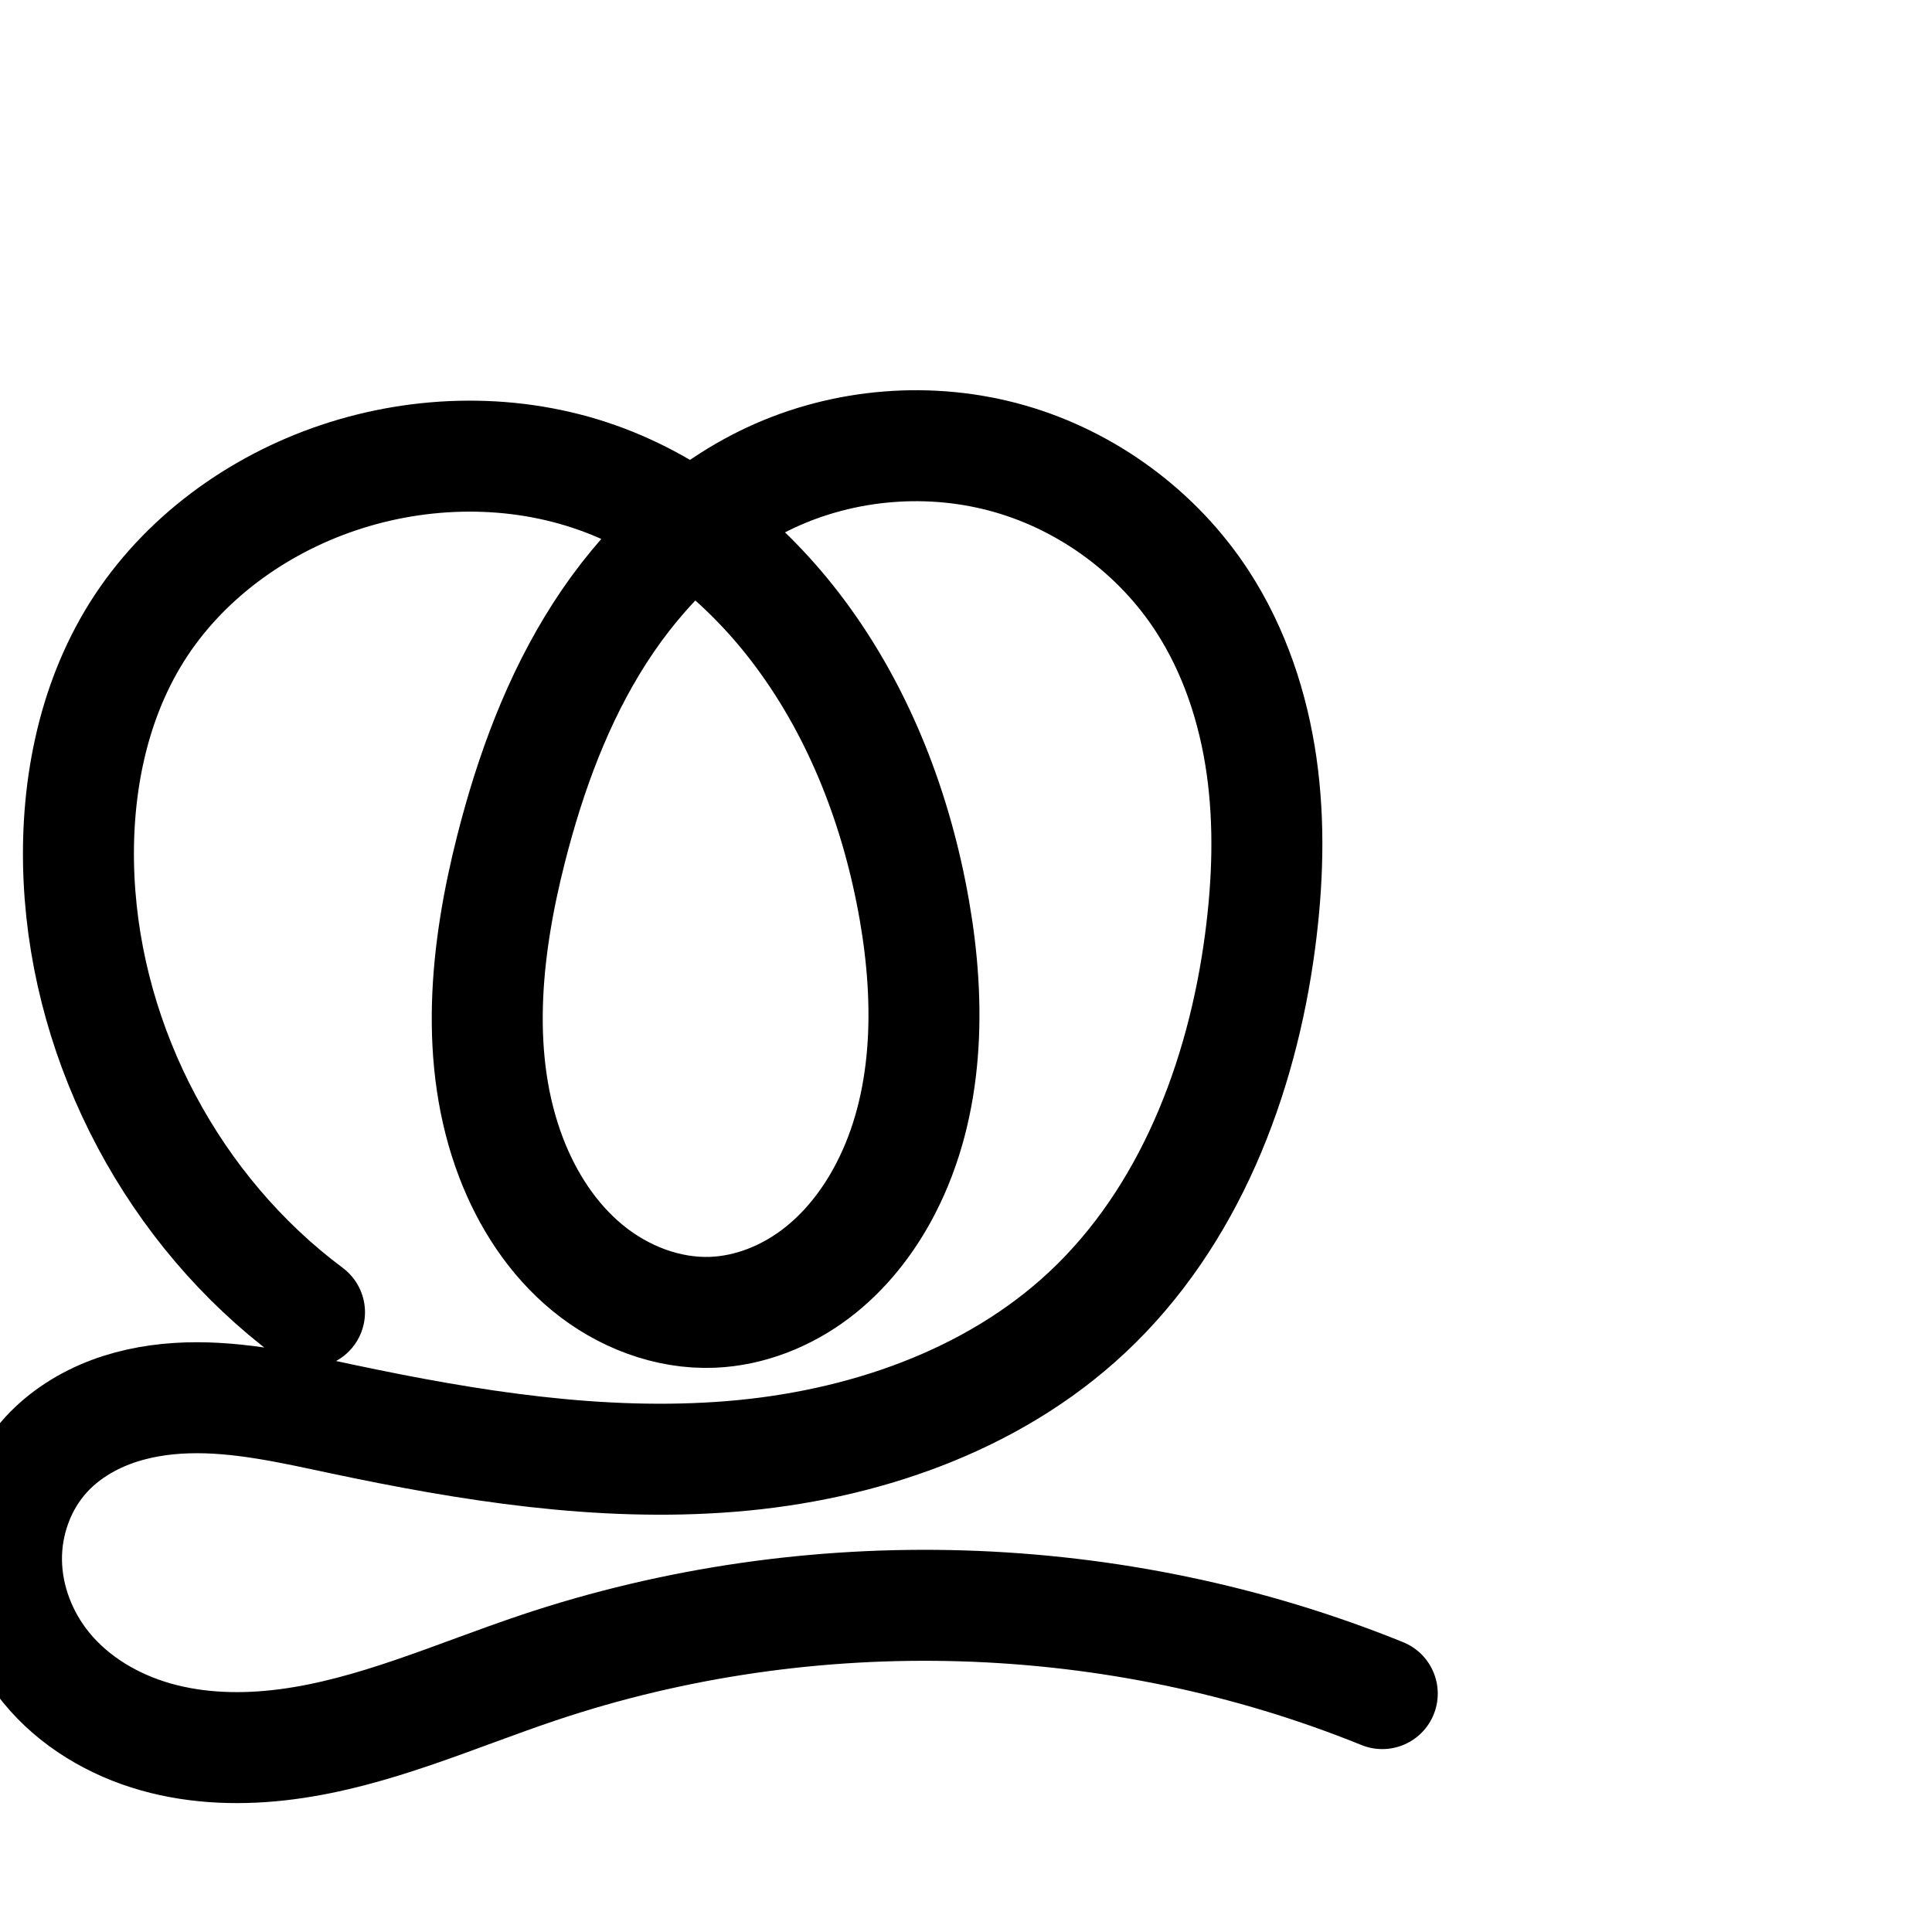
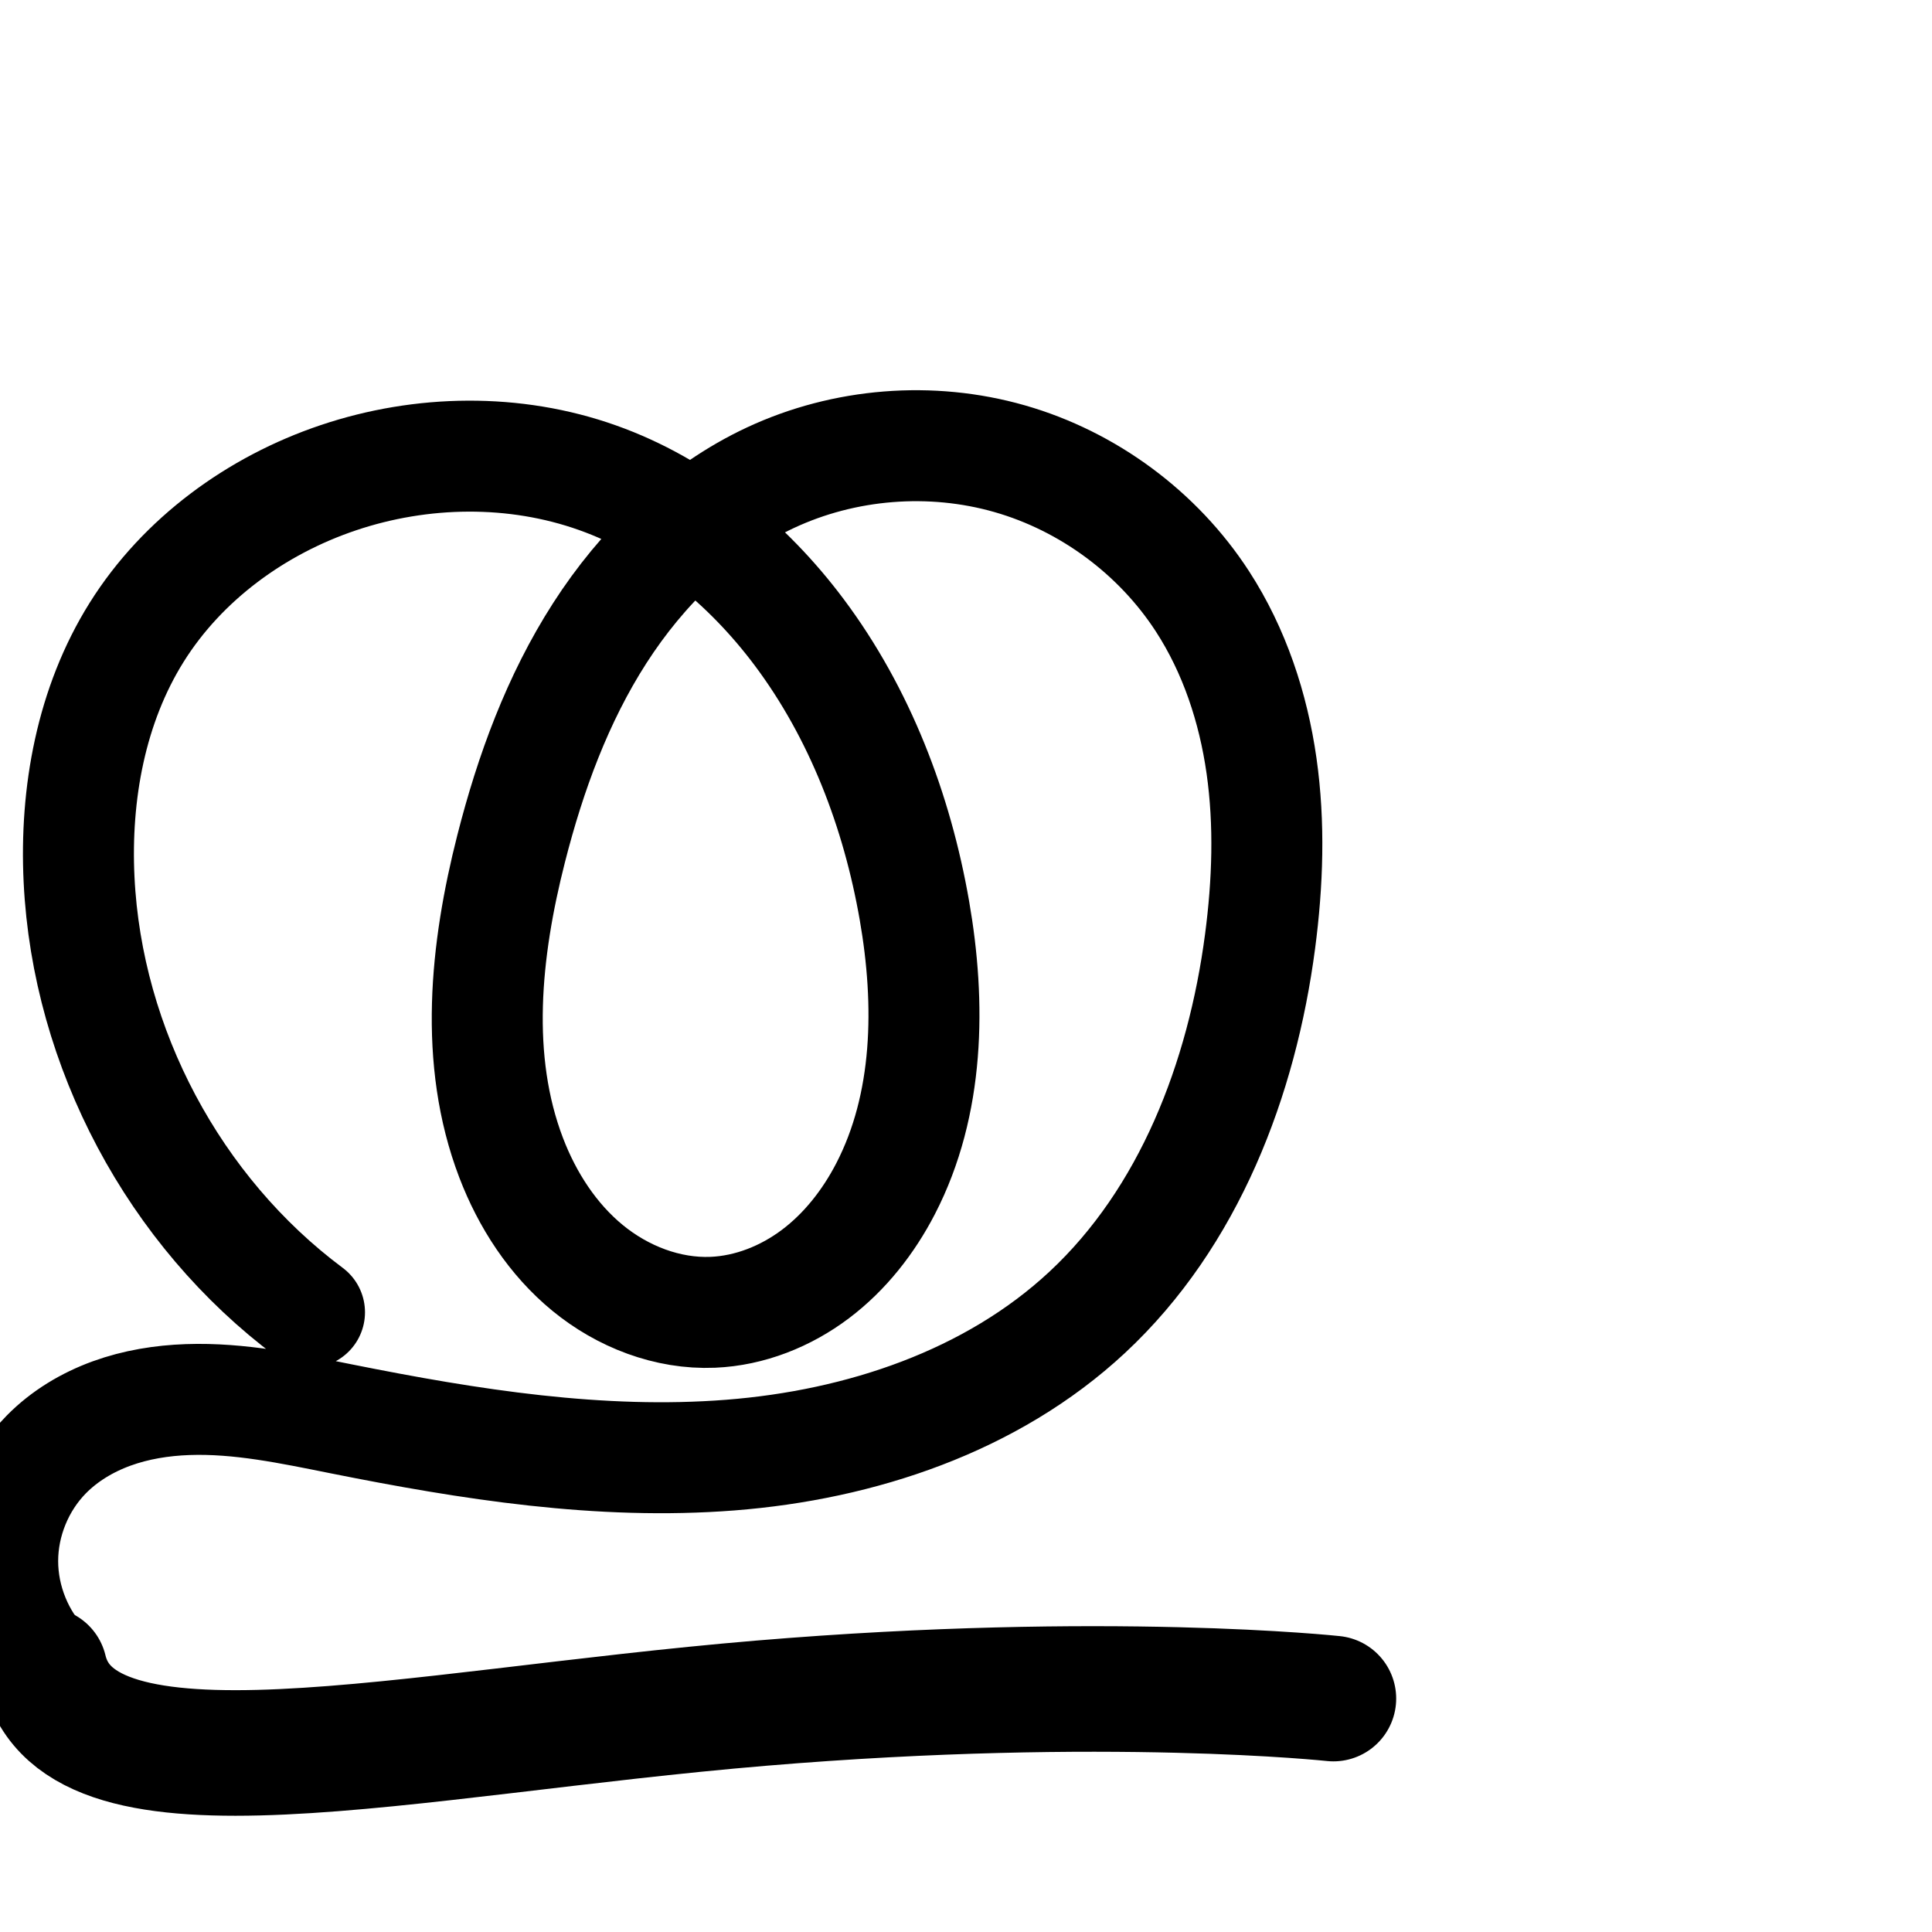
<svg xmlns="http://www.w3.org/2000/svg" width="2000" height="2000" id="svg2992" version="1.1">
  <defs id="defs5498">
    </defs>
  <g id="layer1" transform="translate(0,1000)">
-     <path style="fill:none;stroke:#000000;stroke-width:114.885;stroke-linecap:round;stroke-linejoin:round;stroke-miterlimit:4;stroke-dasharray:none;stroke-opacity:1" d="M 320.398,358.482 C 180.256,254.032 90.294,85.097 81.846,-89.482 77.545,-178.359 94.264,-270.044 141.484,-345.462 c 47.449,-75.785 123.986,-131.478 208.733,-159.987 86.377,-29.057 182.504,-30.532 268.371,0 83.798,29.796 155.447,88.779 208.733,159.987 62.828,83.96 101.266,184.671 119.276,287.977 16.874,96.788 15.309,200.707 -29.819,287.977 -17.648,34.128 -41.885,65.183 -72.559,88.32 -30.674,23.136 -67.967,38.08 -106.355,39.67 -46.79,1.939 -93.309,-16.173 -129.516,-45.873 -36.207,-29.7 -62.505,-70.367 -79.217,-114.114 -38.679,-101.253 -26.751,-214.938 0,-319.974 19.924,-78.232 48.058,-155.101 91.685,-223.027 43.627,-67.926 103.555,-126.75 176.686,-160.942 76.627,-35.826 166.271,-42.968 247.598,-19.704 81.327,23.264 153.639,76.738 199.688,147.694 33.084,50.979 52.616,110.06 61.18,170.227 8.564,60.167 6.421,121.496 -1.542,181.745 -18.875,142.798 -73.738,285.553 -178.914,383.969 -98.808,92.458 -234.422,138.405 -369.307,149.25 C 621.319,518.576 485.949,496.908 353.57,468.85 300.889,457.684 247.741,445.425 193.914,447.069 c -26.913,0.822 -53.859,5.184 -79.069,14.642 -25.21,9.458 -48.665,24.13 -66.907,43.934 -27.189,29.516 -41.754,69.938 -41.222,110.065 0.532,40.126 15.826,79.64 41.222,110.712 28.78,35.211 69.81,59.35 113.576,71.71 43.765,12.359 90.193,13.411 135.287,7.526 90.189,-11.77 174.295,-50.301 260.524,-79.236 282.066,-94.65 597.853,-84.968 873.59,26.785" id="path2985" />
+     <path style="fill:none;stroke:#000000;stroke-width:114.885;stroke-linecap:round;stroke-linejoin:round;stroke-miterlimit:4;stroke-dasharray:none;stroke-opacity:1" d="M 320.398,358.482 C 180.256,254.032 90.294,85.097 81.846,-89.482 77.545,-178.359 94.264,-270.044 141.484,-345.462 c 47.449,-75.785 123.986,-131.478 208.733,-159.987 86.377,-29.057 182.504,-30.532 268.371,0 83.798,29.796 155.447,88.779 208.733,159.987 62.828,83.96 101.266,184.671 119.276,287.977 16.874,96.788 15.309,200.707 -29.819,287.977 -17.648,34.128 -41.885,65.184 -72.559,88.32 -30.674,23.136 -67.967,38.08 -106.355,39.67 -46.79,1.939 -93.309,-16.173 -129.516,-45.873 -36.207,-29.7 -62.505,-70.367 -79.217,-114.114 -38.679,-101.253 -26.752,-214.939 0,-319.974 19.925,-78.232 48.061,-155.099 91.688,-223.024 43.627,-67.925 103.554,-126.749 176.683,-160.945 76.627,-35.832 166.274,-42.982 247.604,-19.72 81.33,23.262 153.645,76.743 199.681,147.71 33.072,50.983 52.586,110.067 61.144,170.232 8.558,60.165 6.421,121.489 -1.506,181.74 C 1285.633,117.348 1230.939,260.297 1125.512,358.482 1026.583,450.613 890.836,495.778 756.061,506.308 621.287,516.838 486.13,495.363 353.57,468.85 300.982,458.331 247.924,446.951 194.327,448.833 c -26.798,0.941 -53.606,5.254 -78.807,14.415 -25.201,9.162 -48.783,23.277 -67.583,42.397 -28.589,29.076 -45.179,69.612 -45.179,110.388 0,40.776 16.59,81.312 45.179,110.388" id="path2985" />
+     <path style="fill:none;fill-rule:evenodd;stroke:#000000;stroke-width:130;stroke-linecap:round;stroke-linejoin:round;stroke-miterlimit:4;stroke-dasharray:none;stroke-opacity:1" d="M 45.974,728.758 C 82,878 419.621,793.947 788.079,763.11 c 358.746,-30.024 592.247,-4.758 592.247,-4.758" id="path11657" />
  </g>
</svg>
